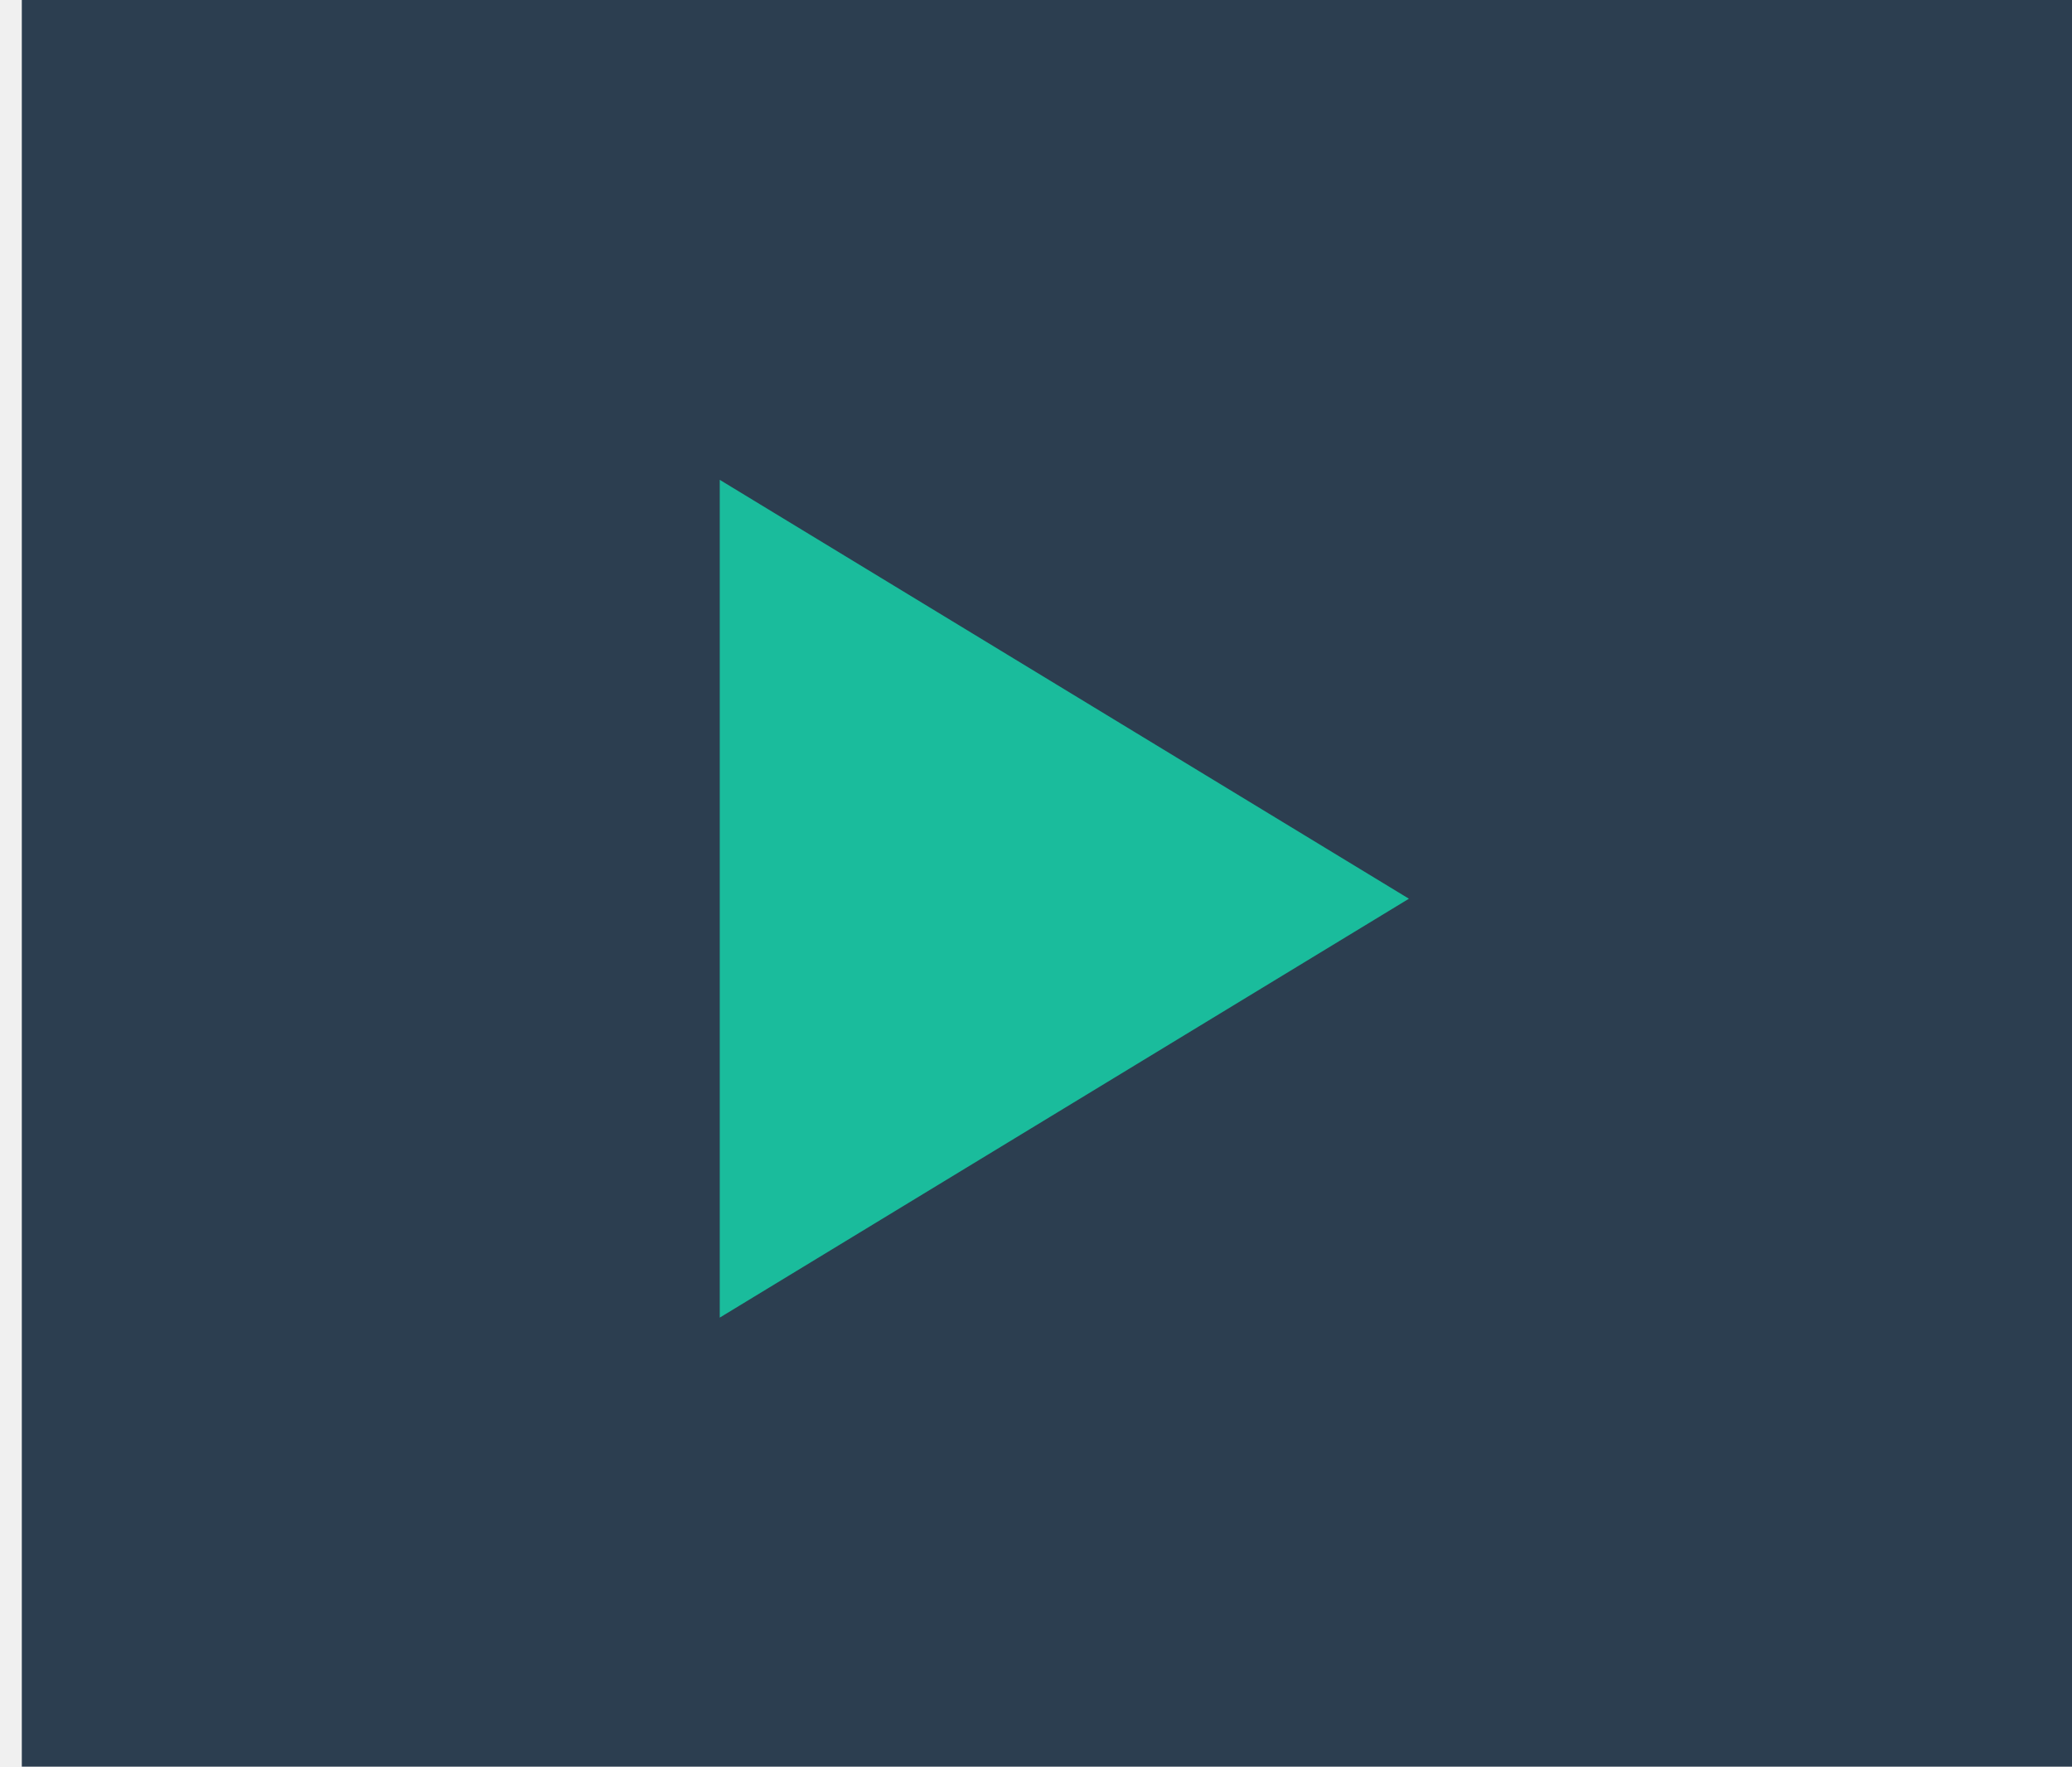
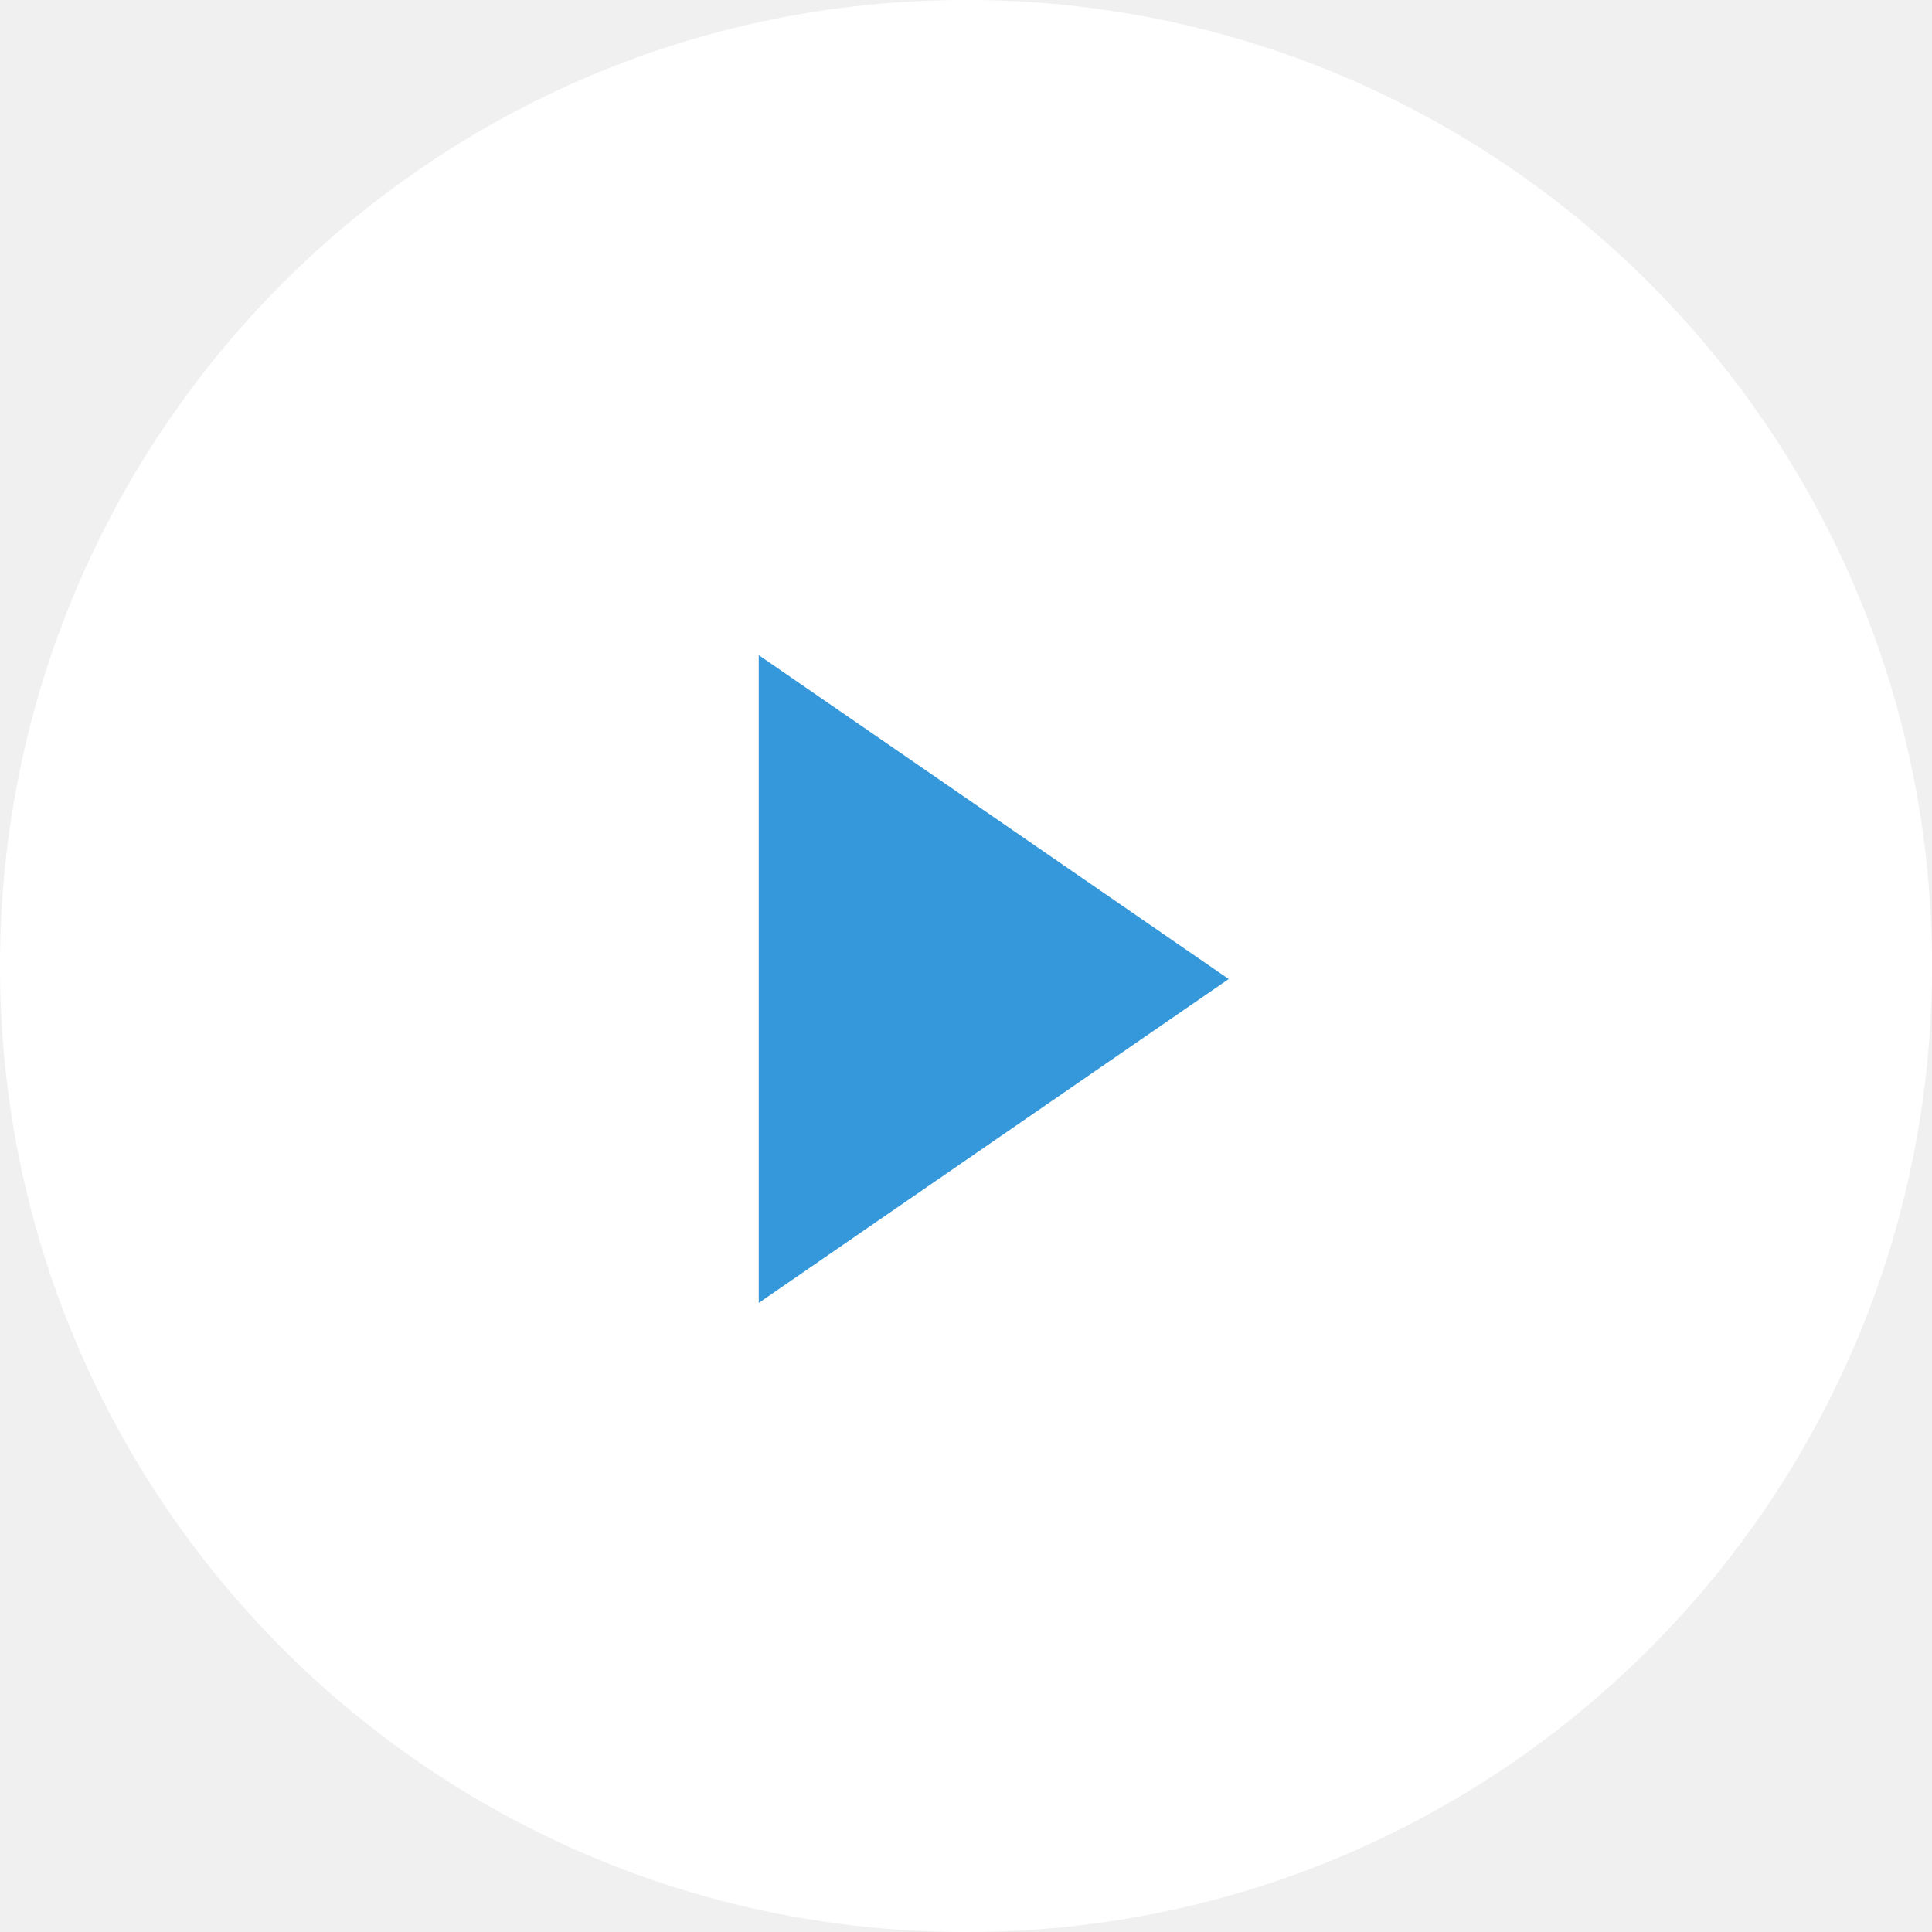
- <svg xmlns="http://www.w3.org/2000/svg" version="1.1" id="レイヤー_1" x="0px" y="0px" width="95px" height="81px" viewBox="0 0 95 81" enable-background="new 0 0 95 81" xml:space="preserve">
-   <g>
-     <rect id="svg_43" height="81" width="95" fill="#2C3E50" y="0" x="1" />
-     <polygon id="svg_44" points="33,22 33,60.412 64.598,41.206 " fill="#1ABC9C" />
-   </g>
+ <svg xmlns="http://www.w3.org/2000/svg" version="1.1" id="Layer_1" x="0px" y="0px" width="43.509px" height="43.509px" viewBox="0 0 43.509 43.509" enable-background="new 0 0 43.509 43.509" xml:space="preserve">
+   <circle fill="#FFFFFF" stroke="#FFFFFF" stroke-miterlimit="10" cx="21.755" cy="21.754" r="21.255" />
+   <polygon fill="#3498DB" points="17.087,14.754 17.087,29.342 27.67,22.048 " />
</svg>
